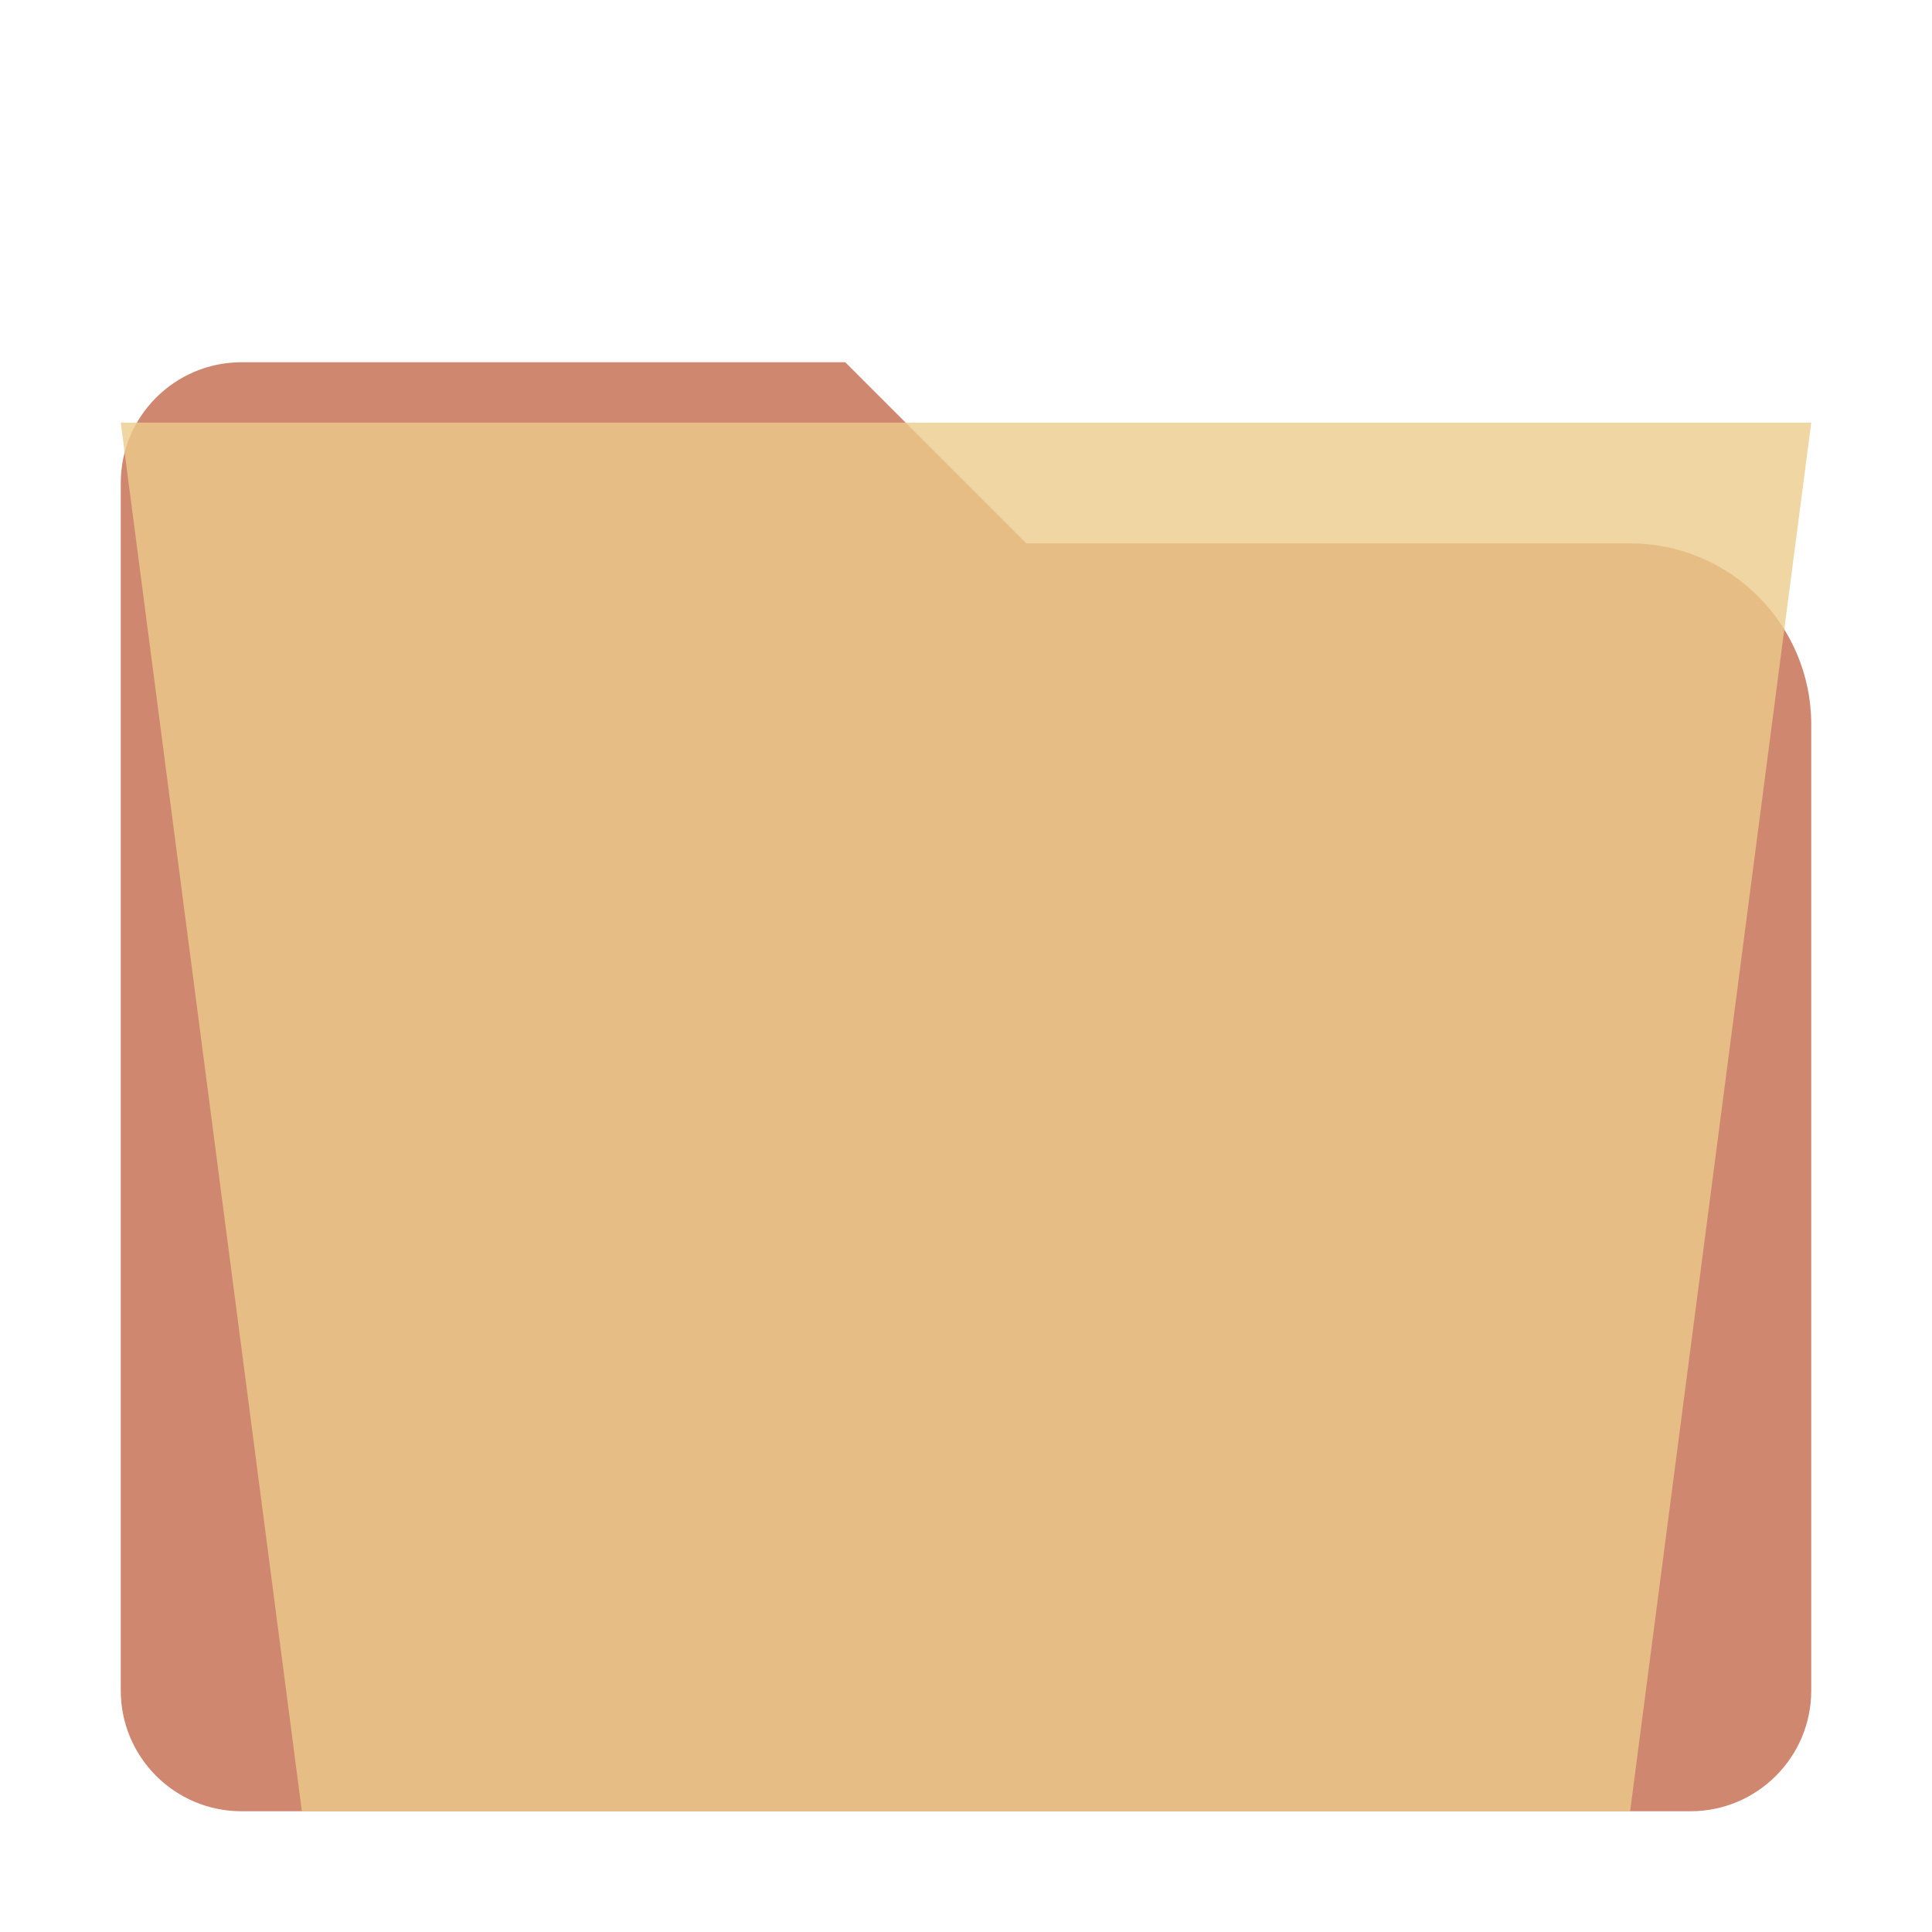
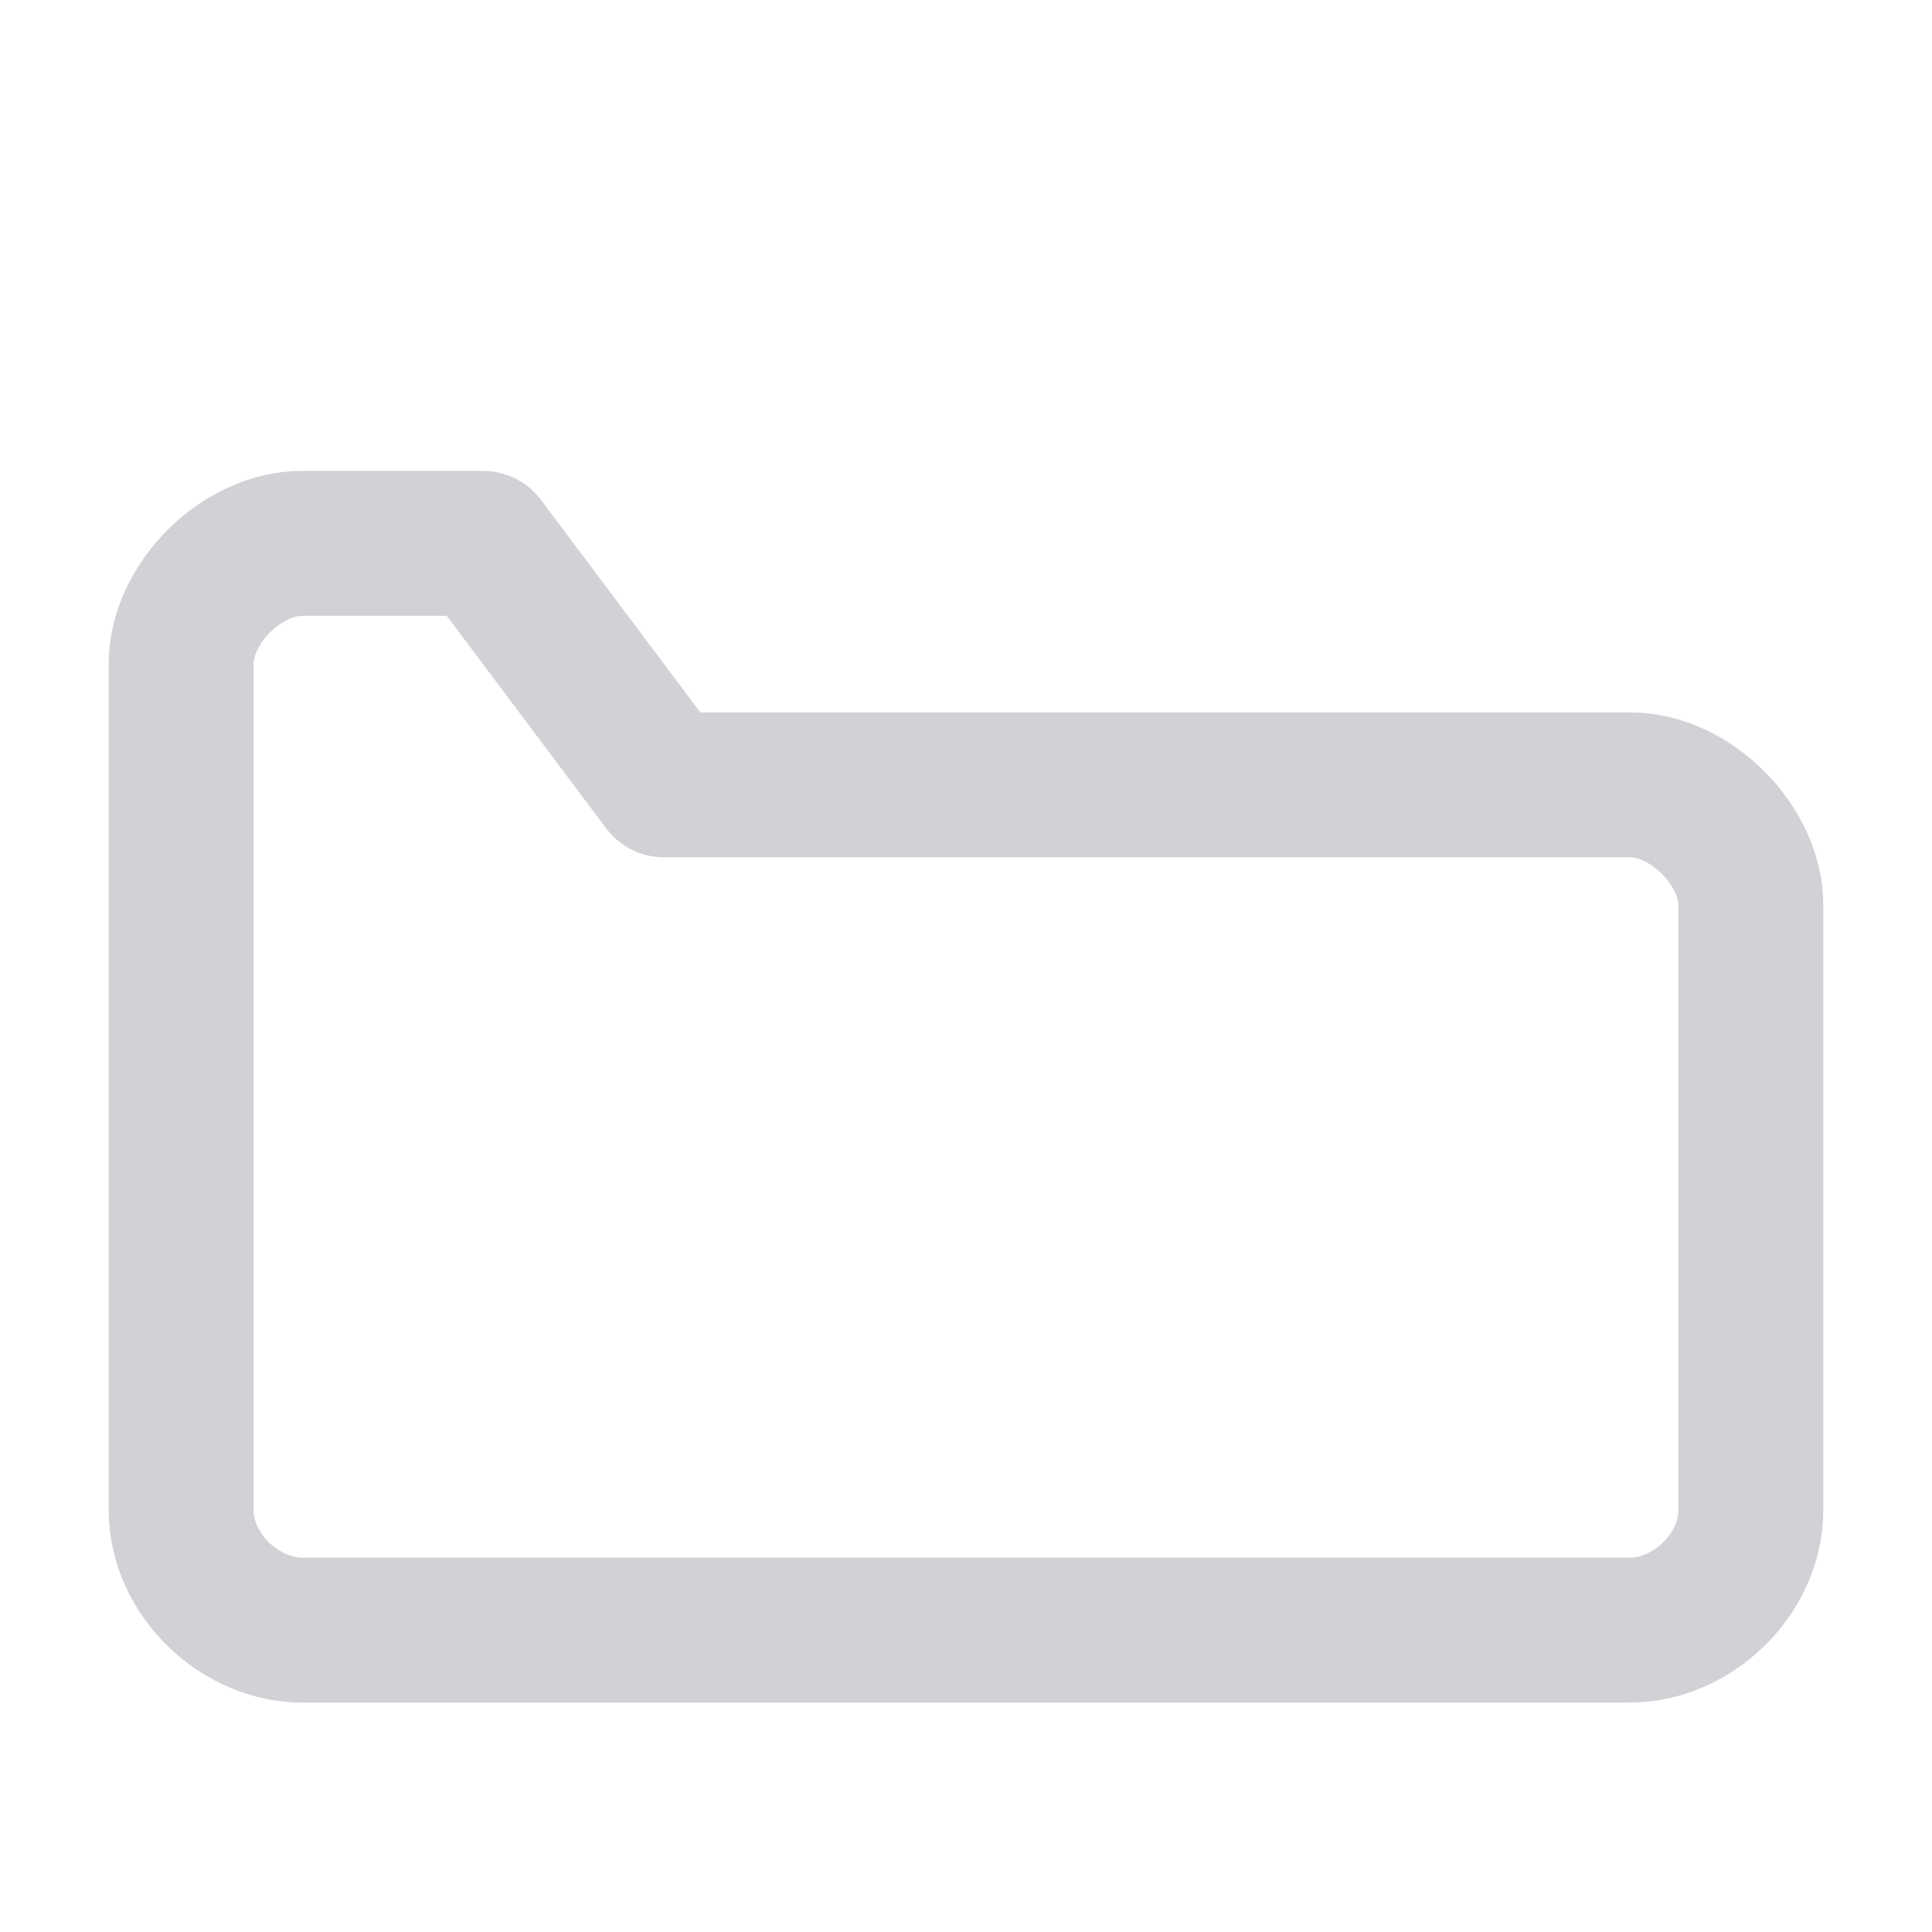
<svg xmlns="http://www.w3.org/2000/svg" width="16" height="16" viewBox="0 0 16 16" fill="none">
-   <path d="M1 3.5V14a1 1 0 0 0 1 1h12a1 1 0 0 0 1-1V6a1.5 1.5 0 0 0-1.5-1.5H8.5L7 3H2a1 1 0 0 0-1 1z" fill="#D08770" />
-   <path d="M1 3.5h14L13.5 15H2.5L1 3.5z" fill="#EBCB8B" fill-opacity="0.8" />
+   <path d="M1.5 5.5V12.5C1.5 13.052 2.0 13.5 2.5 13.5H13.5C14.0 13.5 14.5 13.052 14.5 12.5V7.5C14.5 7.0 14.0 6.5 13.5 6.5H5.5L4 4.5H2.5C2.0 4.5 1.5 5.0 1.5 5.5Z" stroke="#d1d1d6" stroke-width="1.2" stroke-linejoin="round" />
</svg>
